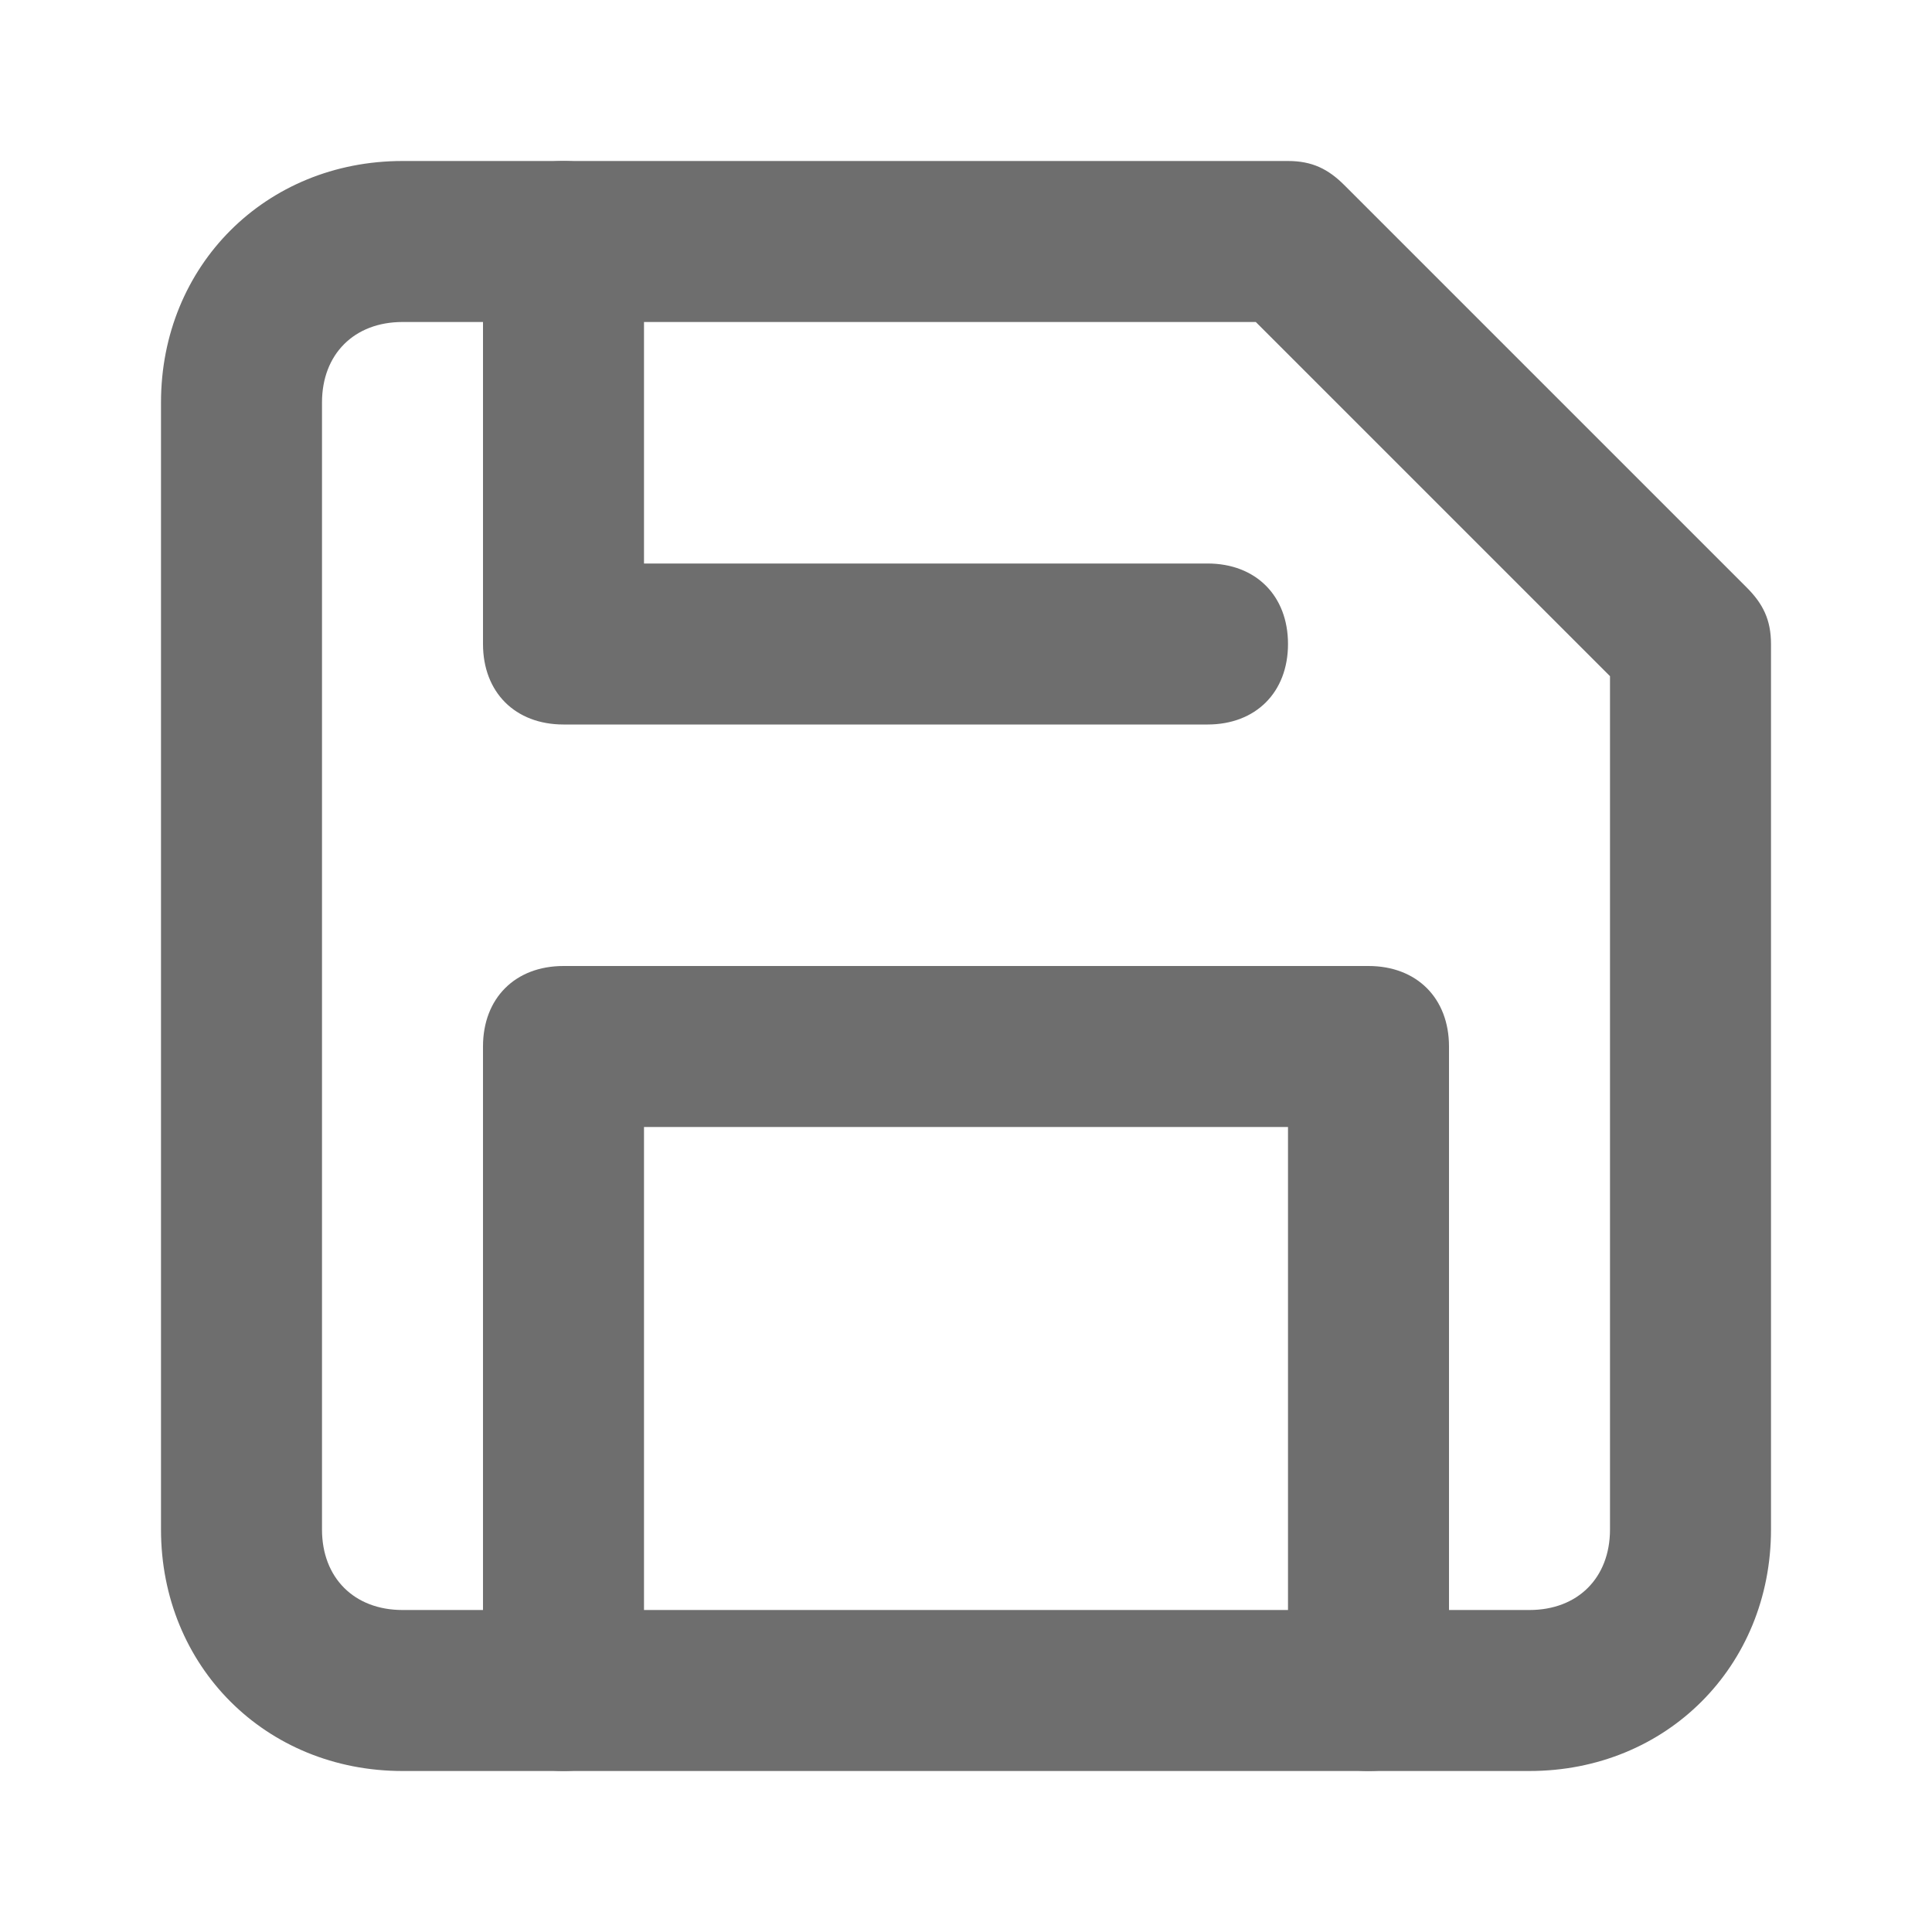
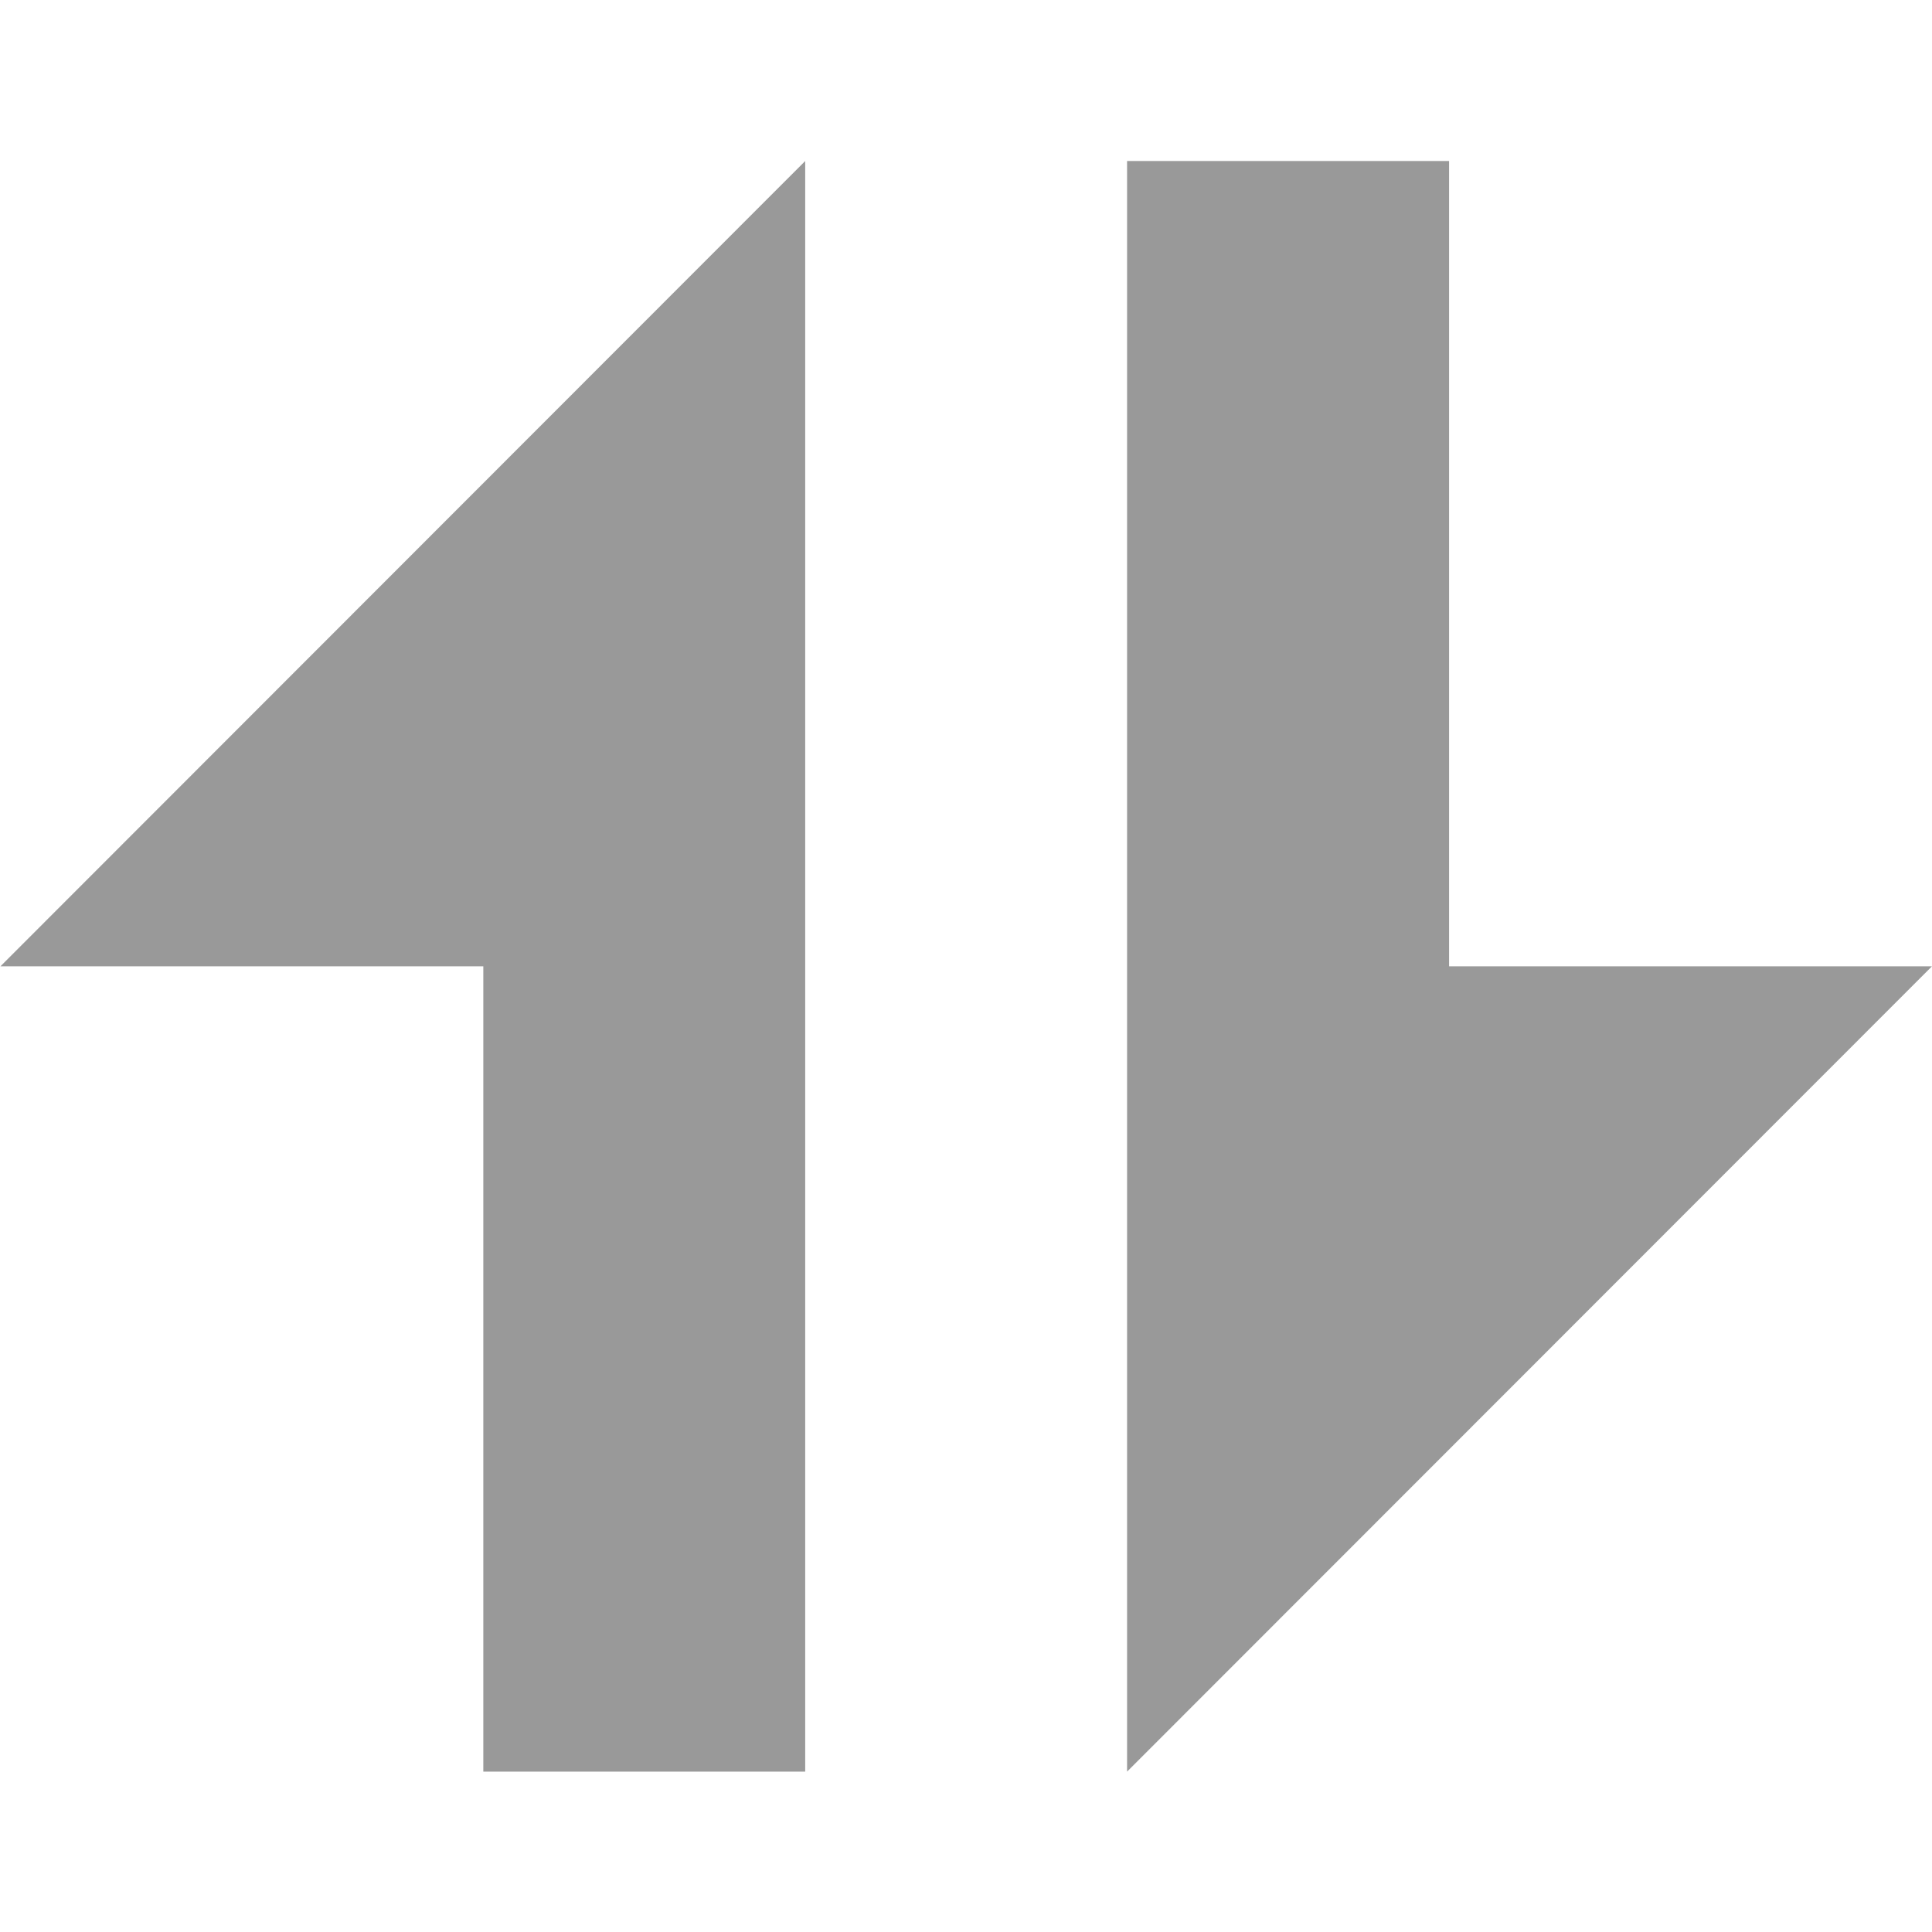
- <svg xmlns="http://www.w3.org/2000/svg" class="icon" viewBox="0 0 1024 1024" version="1.1" width="16" height="16">
-   <path d="M810.667 938.667H213.333c-72.533 0-128-55.467-128-128V213.333c0-72.533 55.467-128 128-128h469.333c12.8 0 21.333 4.267 29.867 12.8l213.333 213.333c8.533 8.533 12.8 17.067 12.8 29.867v469.333c0 72.533-55.467 128-128 128zM213.333 170.667c-25.6 0-42.667 17.067-42.667 42.667v597.333c0 25.6 17.067 42.667 42.667 42.667h597.333c25.6 0 42.667-17.067 42.667-42.667V358.4L665.6 170.667H213.333z" fill="#6E6E6E" />
-   <path d="M725.333 938.667c-25.6 0-42.667-17.067-42.667-42.667v-298.667H341.333v298.667c0 25.6-17.067 42.667-42.667 42.667s-42.667-17.067-42.667-42.667v-341.333c0-25.6 17.067-42.667 42.667-42.667h426.667c25.6 0 42.667 17.067 42.667 42.667v341.333c0 25.6-17.067 42.667-42.667 42.667zM640 384H298.667c-25.6 0-42.667-17.067-42.667-42.667V128c0-25.6 17.067-42.667 42.667-42.667s42.667 17.067 42.667 42.667v170.667h298.667c25.6 0 42.667 17.067 42.667 42.667s-17.067 42.667-42.667 42.667z" fill="#6E6E6E" />
+ <svg xmlns="http://www.w3.org/2000/svg" class="icon" viewBox="0 0 1228 1024" version="1.1" width="256" height="256">
+   <path d="M921.044 512.205H1227.967l-511.585 511.858V0.347h204.661v511.858zM511.79 307.407v716.655H307.197V512.205H0.273L511.79 0.347v307.06z" fill="#999999" />
</svg>
